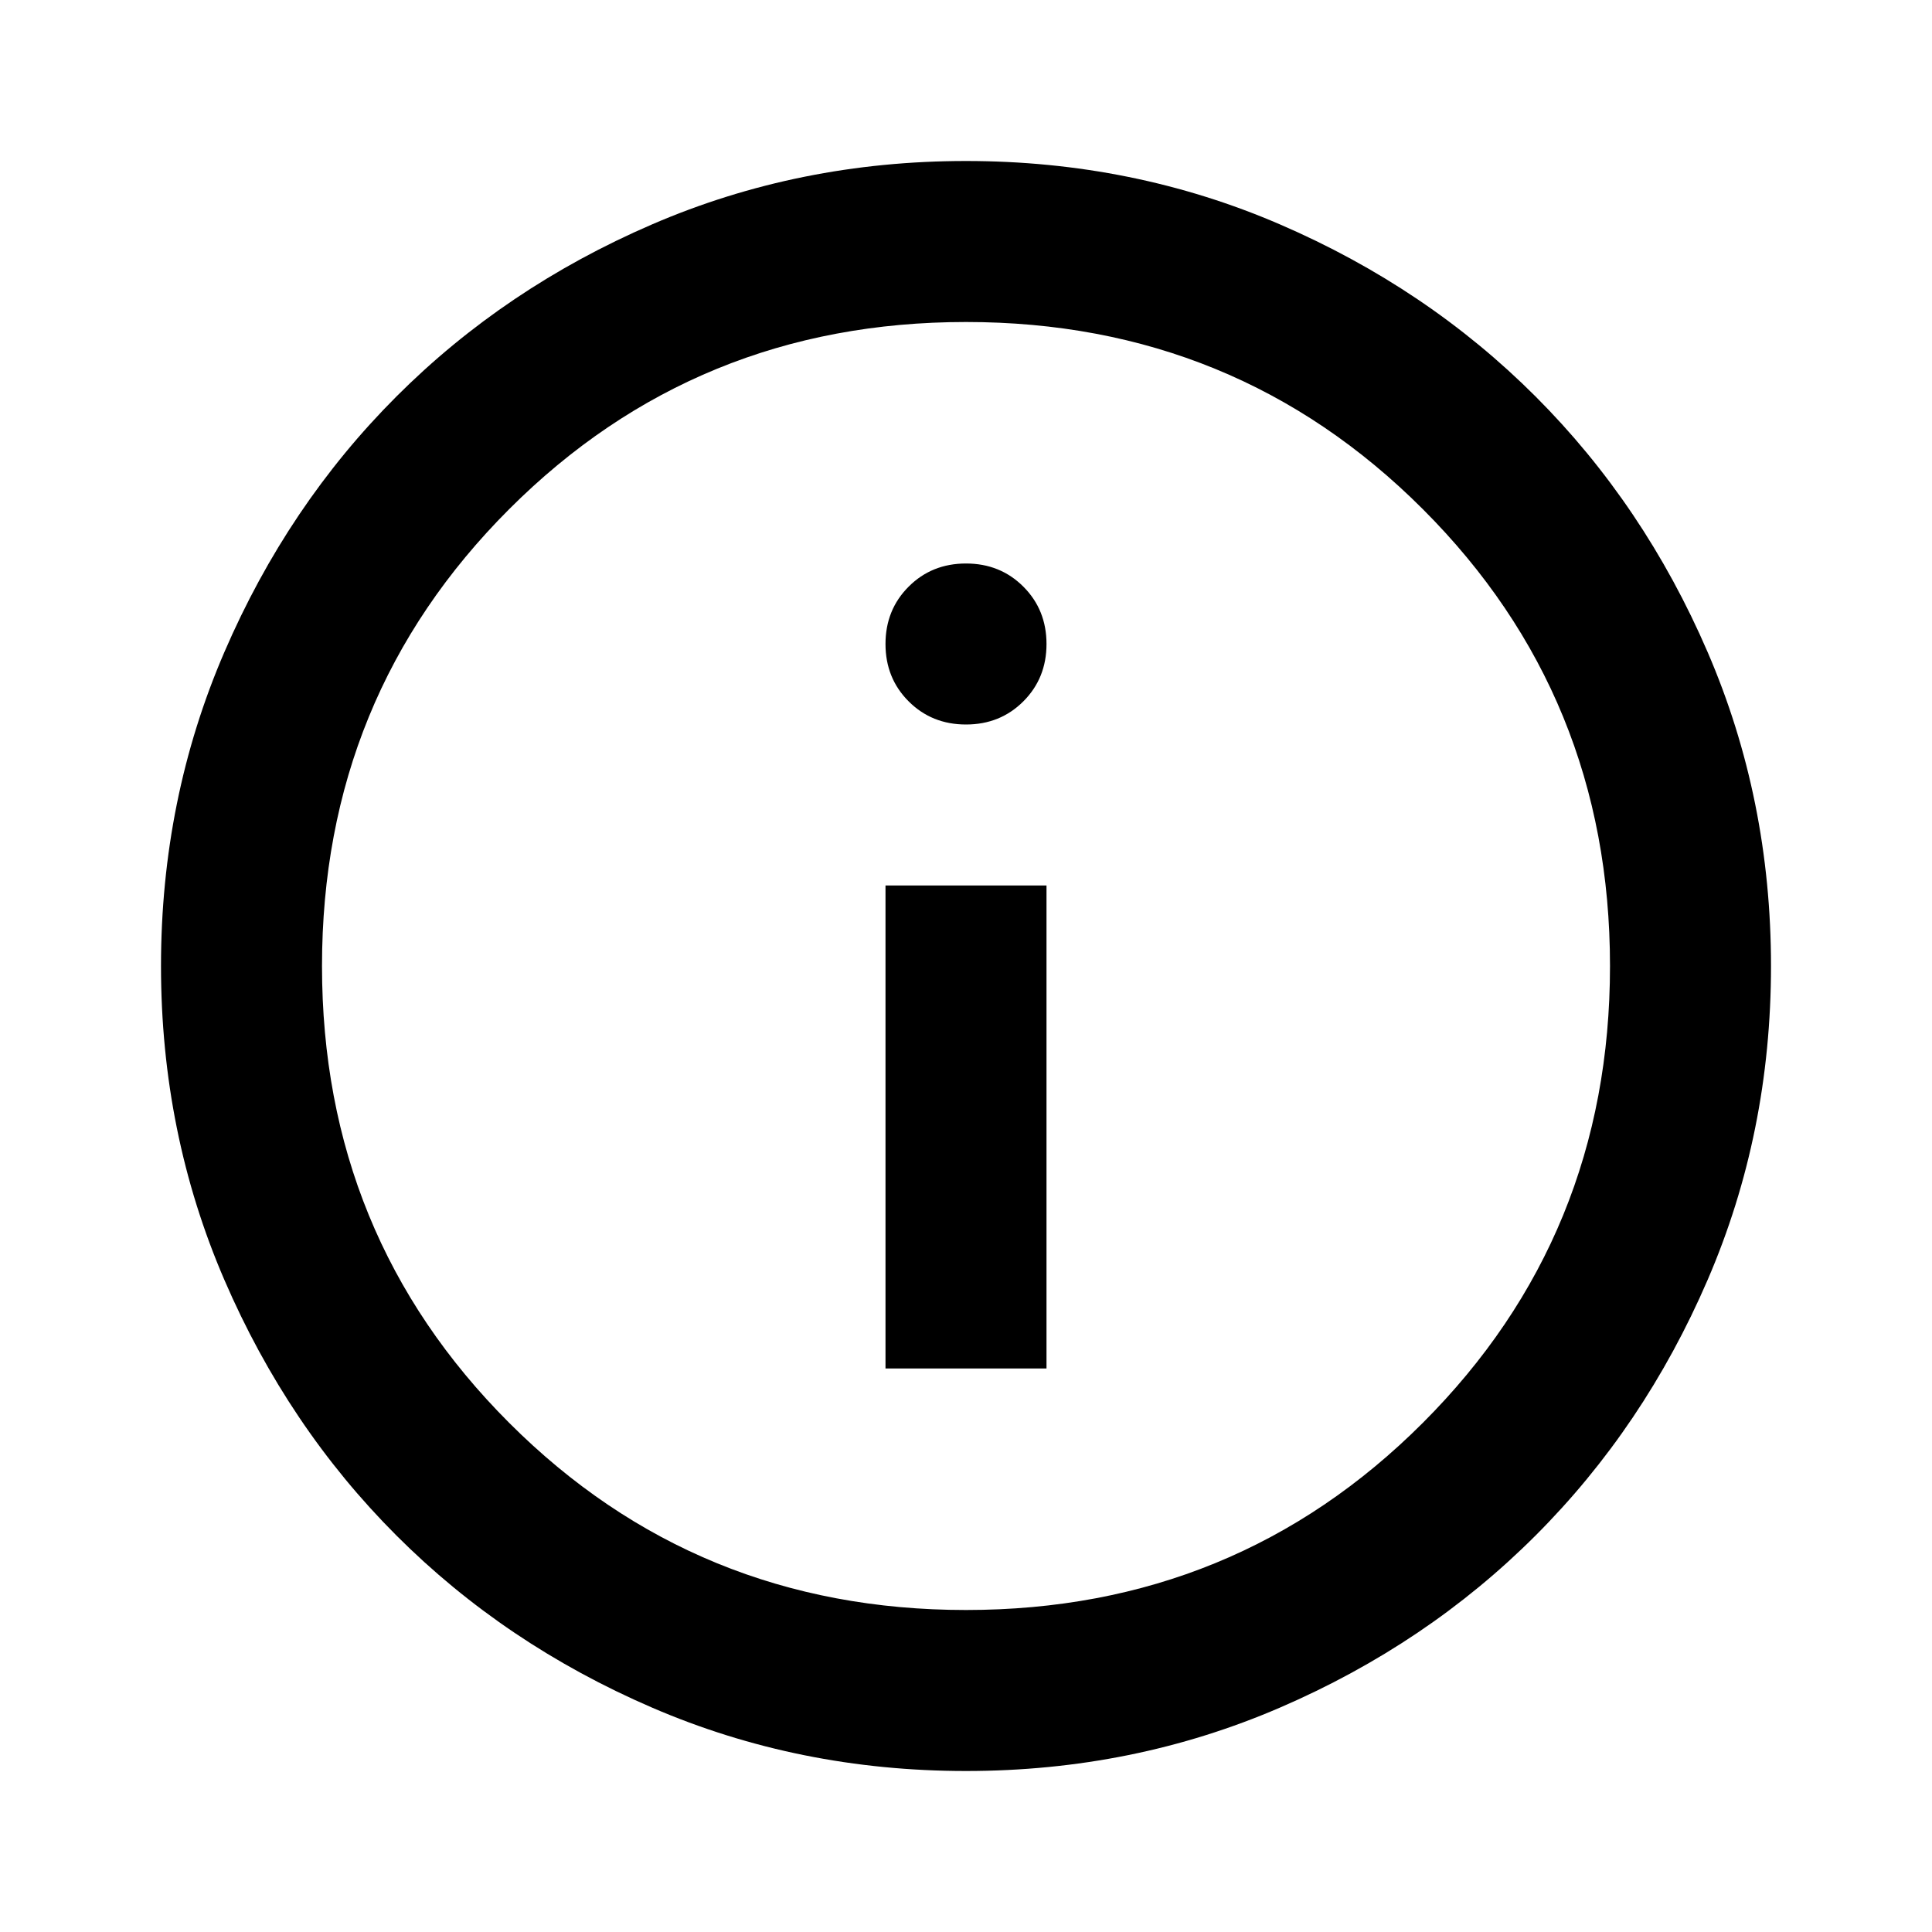
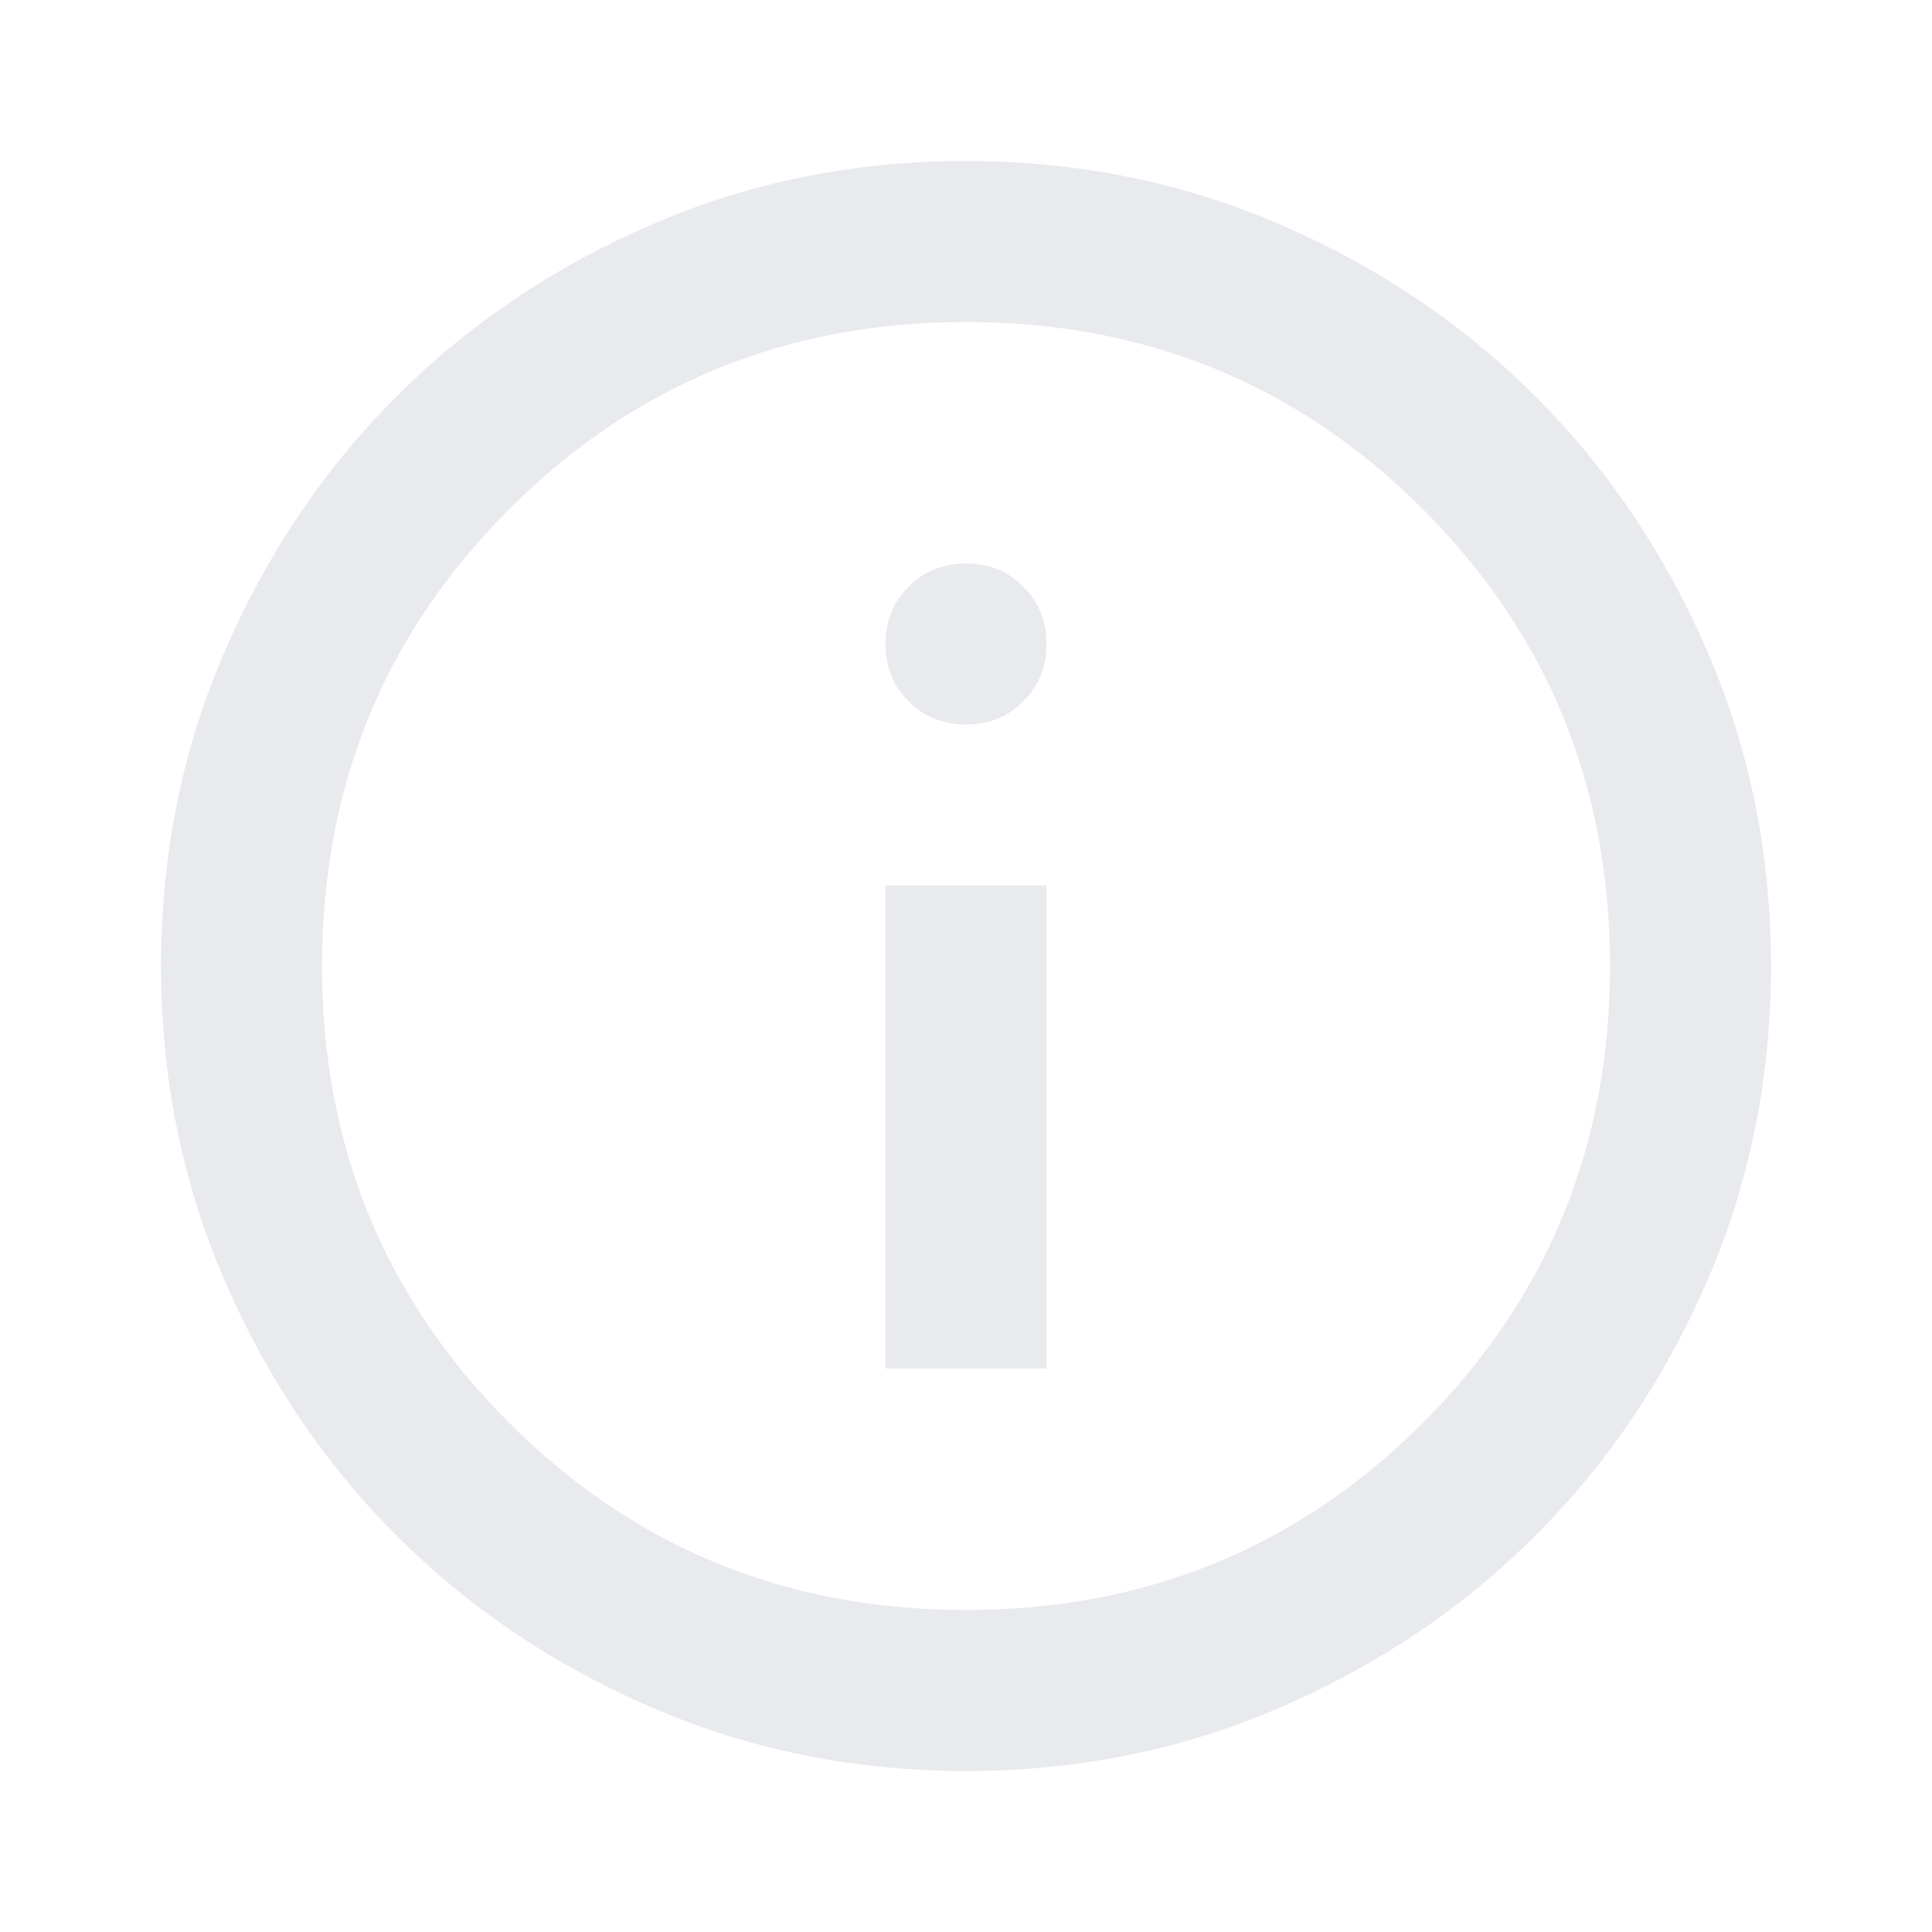
- <svg xmlns="http://www.w3.org/2000/svg" height="24px" viewBox="0 -960 960 960" width="24px" fill="currentColor">
+ <svg xmlns="http://www.w3.org/2000/svg" height="24px" viewBox="0 -960 960 960" width="24px" fill="#e8eaed">
  <path d="M440-280h80v-240h-80v240Zm40-320q17 0 28.5-11.5T520-640q0-17-11.5-28.5T480-680q-17 0-28.5 11.5T440-640q0 17 11.5 28.5T480-600Zm0 520q-83 0-156-31.5T197-197q-54-54-85.5-127T80-480q0-83 31.5-156T197-763q54-54 127-85.5T480-880q83 0 156 31.5T763-763q54 54 85.5 127T880-480q0 83-31.5 156T763-197q-54 54-127 85.5T480-80Zm0-80q134 0 227-93t93-227q0-134-93-227t-227-93q-134 0-227 93t-93 227q0 134 93 227t227 93Zm0-320Z" />
</svg>
